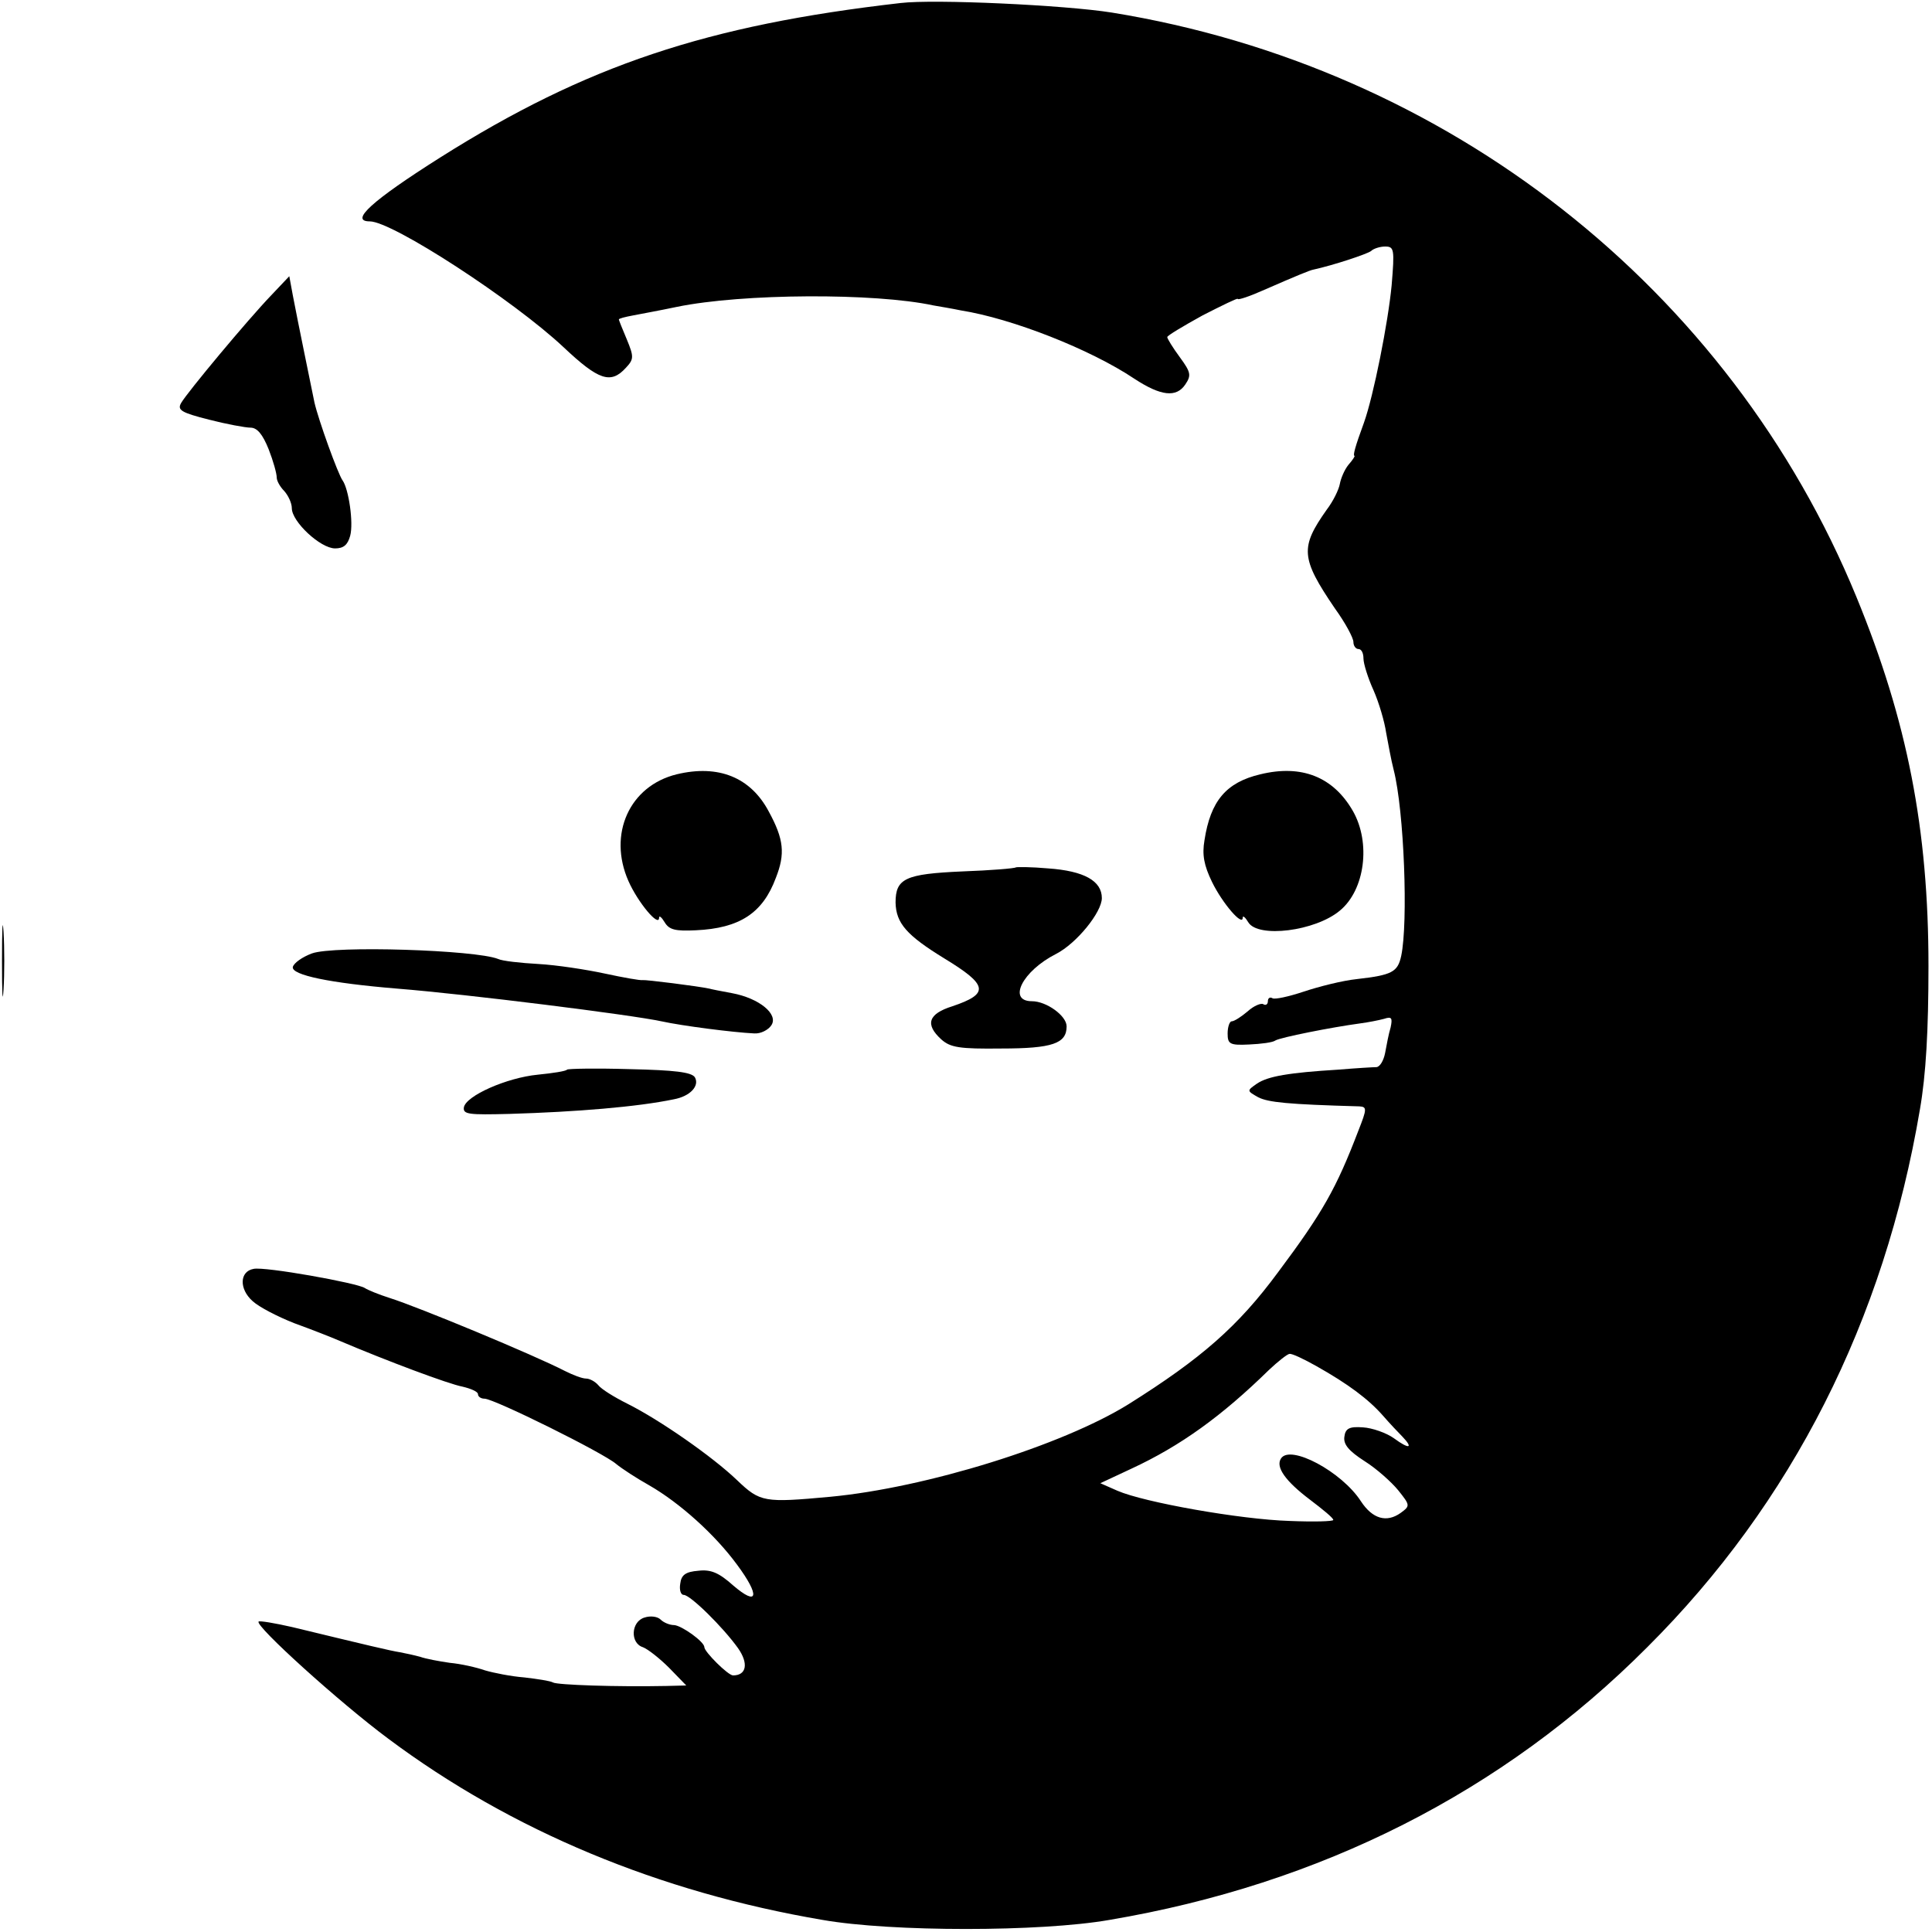
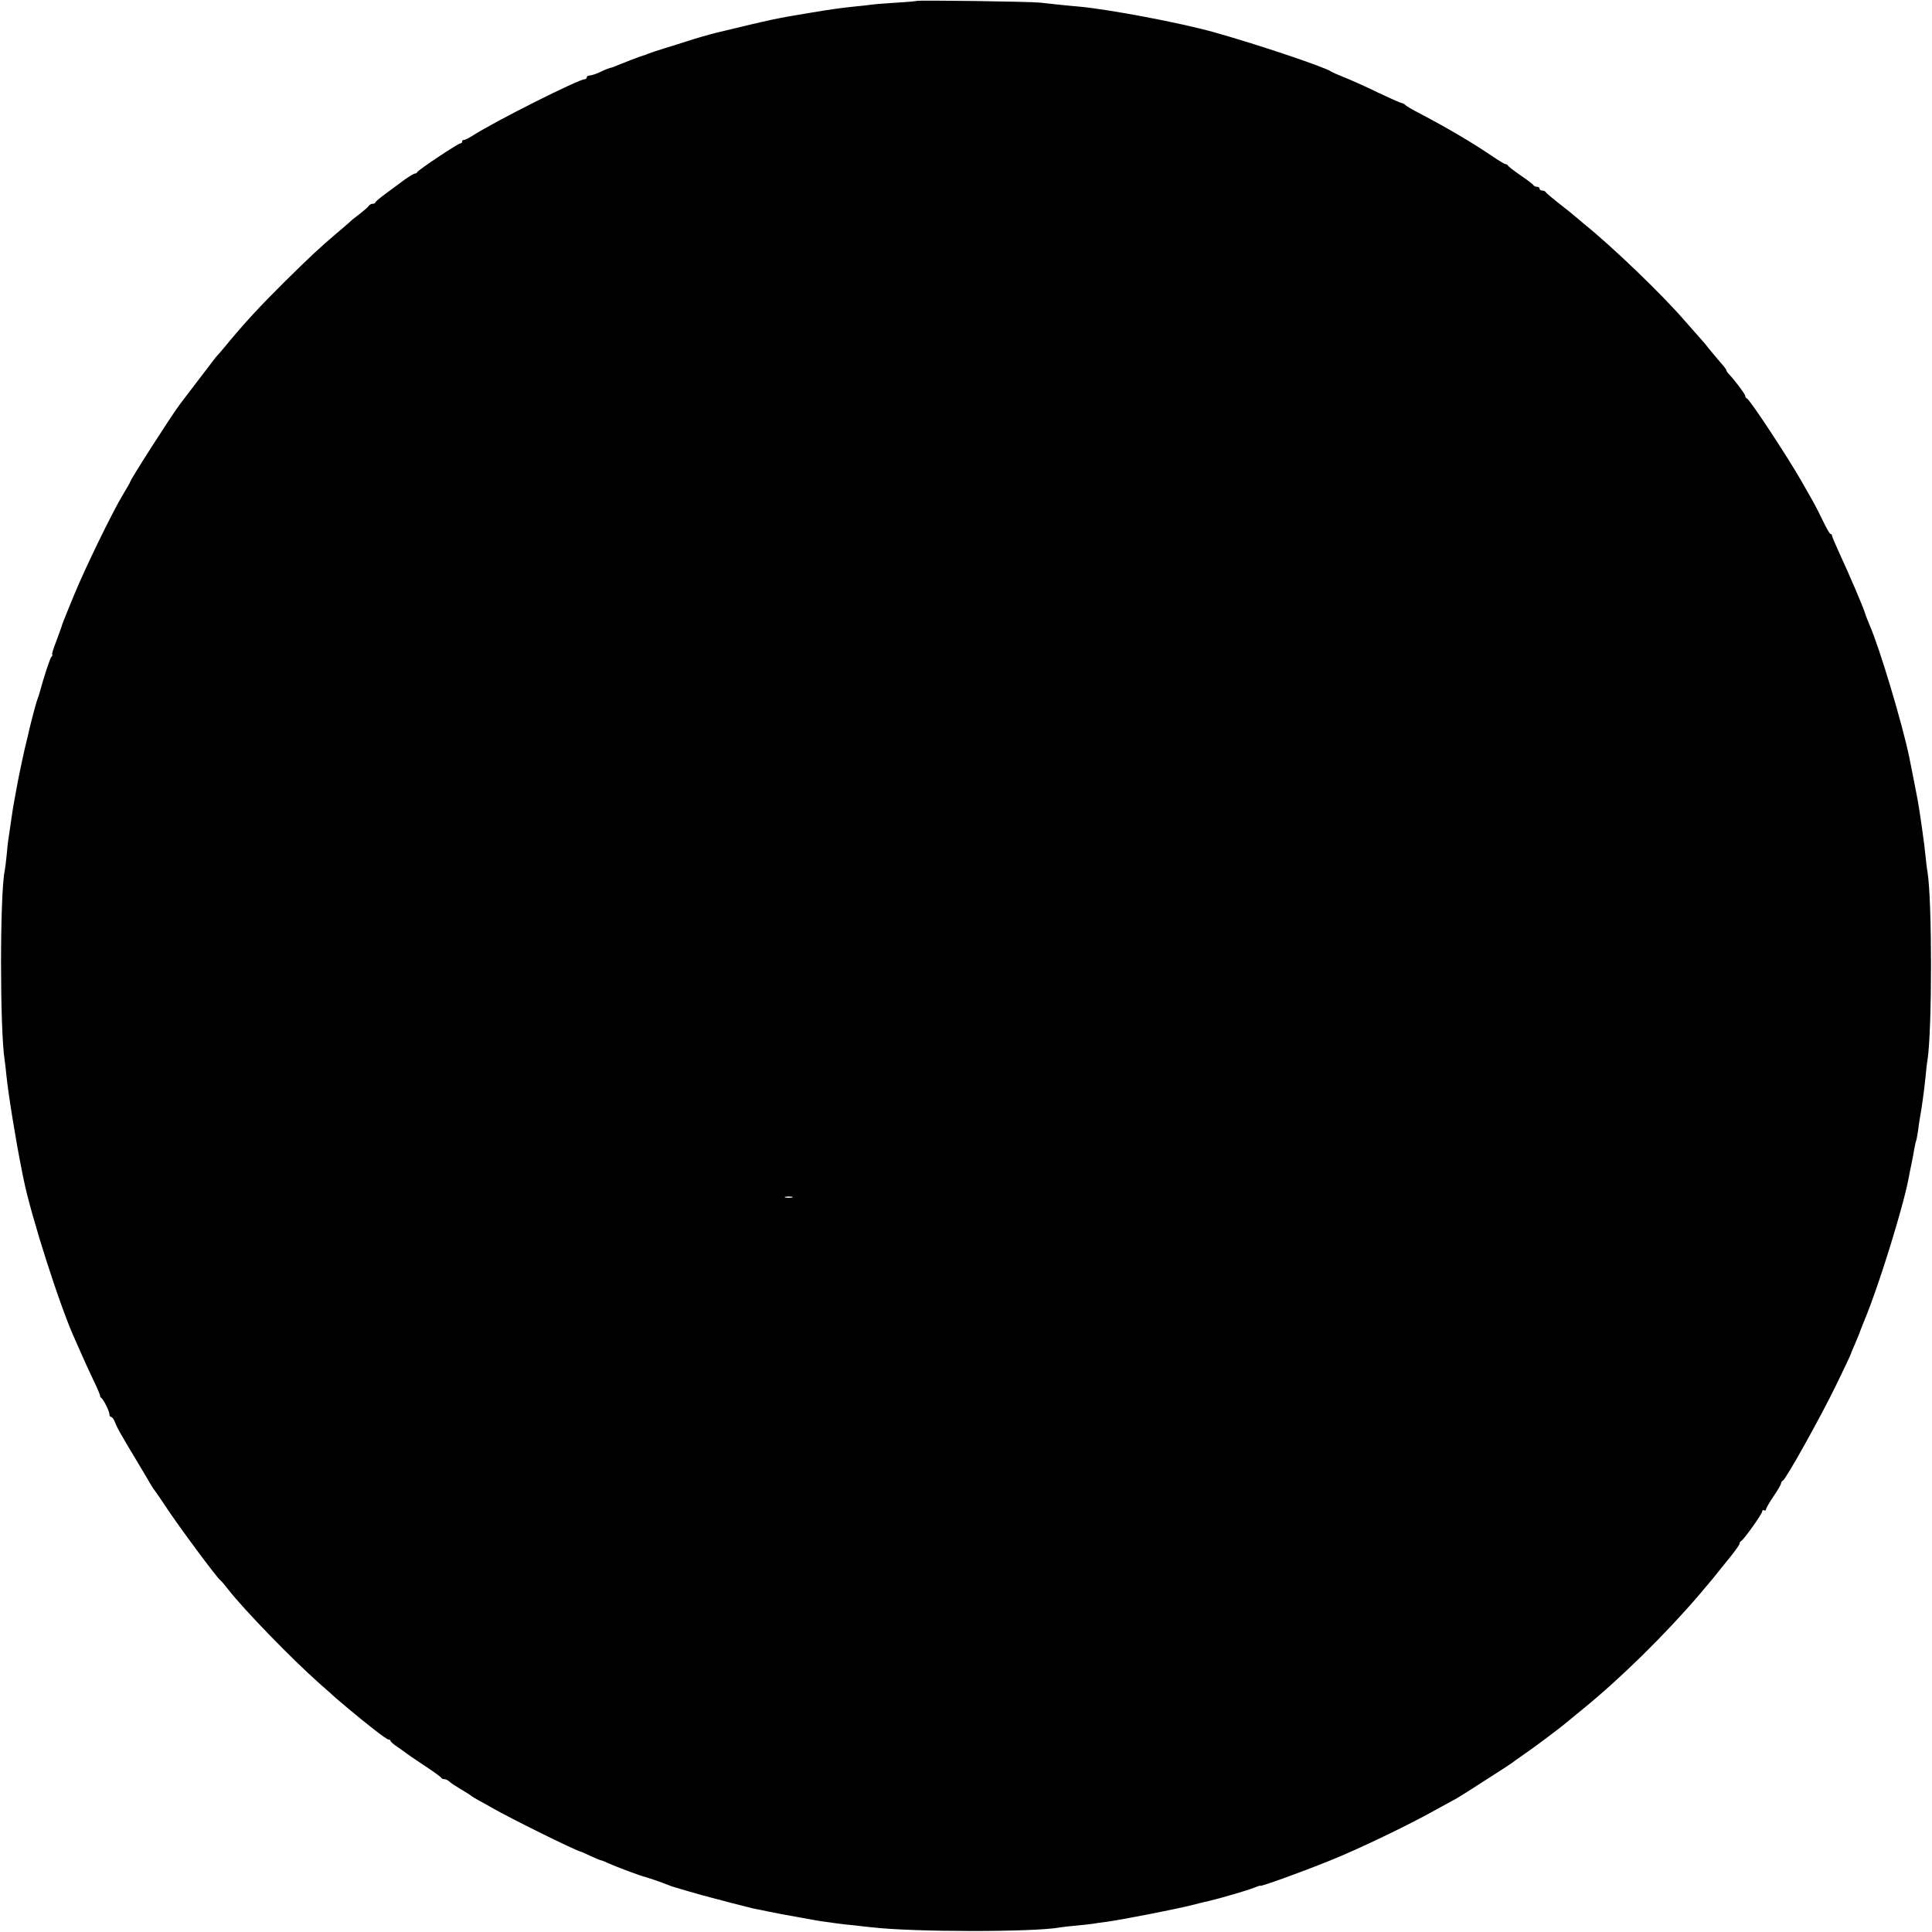
- <svg xmlns="http://www.w3.org/2000/svg" version="1.0" width="384pt" height="384pt" viewBox="0 0 384 384" preserveAspectRatio="xMidYMid meet">
-   <g transform="translate(0,384) scale(0.1,-0.1)" fill="#000000" stroke="none">
-     <path d="M1790 3834 c-385 -44 -625 -124 -915 -307 -136 -86 -181 -127 -140 -127 45 0 286 -157 385 -250 70 -66 94 -74 124 -41 16 17 16 22 2 56 -9 21 -16 39 -16 40 0 2 12 5 28 8 15 3 54 10 87 17 131 27 394 28 510 3 11 -2 36 -6 55 -10 101 -16 257 -77 345 -136 52 -34 83 -38 101 -11 12 18 11 24 -11 54 -14 19 -25 37 -25 40 0 3 32 22 70 43 39 20 70 35 70 33 0 -3 24 5 53 18 64 28 91 39 97 40 41 9 107 31 115 37 5 5 18 9 28 9 18 0 19 -5 13 -77 -7 -74 -36 -220 -55 -273 -18 -49 -22 -65 -19 -66 2 0 -4 -9 -12 -18 -8 -10 -15 -27 -17 -38 -2 -11 -13 -34 -26 -51 -53 -75 -52 -96 16 -196 21 -29 37 -59 37 -67 0 -8 5 -14 10 -14 6 0 10 -8 10 -19 0 -10 9 -39 20 -63 11 -25 22 -63 25 -84 4 -21 10 -55 15 -74 21 -82 29 -304 15 -370 -7 -32 -18 -38 -88 -46 -29 -3 -76 -15 -106 -25 -30 -10 -58 -16 -62 -13 -5 3 -9 0 -9 -6 0 -6 -4 -9 -9 -6 -4 3 -19 -3 -31 -14 -13 -11 -27 -20 -32 -20 -4 0 -8 -11 -8 -24 0 -21 4 -24 43 -22 23 1 47 4 52 8 10 6 110 26 169 34 15 2 36 6 47 9 15 5 17 2 13 -17 -4 -13 -8 -35 -11 -51 -3 -15 -10 -27 -17 -28 -6 0 -40 -2 -76 -5 -98 -6 -140 -13 -162 -28 -20 -14 -20 -14 3 -27 20 -10 58 -14 201 -18 15 -1 15 -5 -2 -48 -44 -115 -71 -163 -160 -282 -79 -107 -152 -171 -297 -262 -132 -82 -402 -166 -593 -184 -131 -12 -139 -11 -185 33 -49 47 -154 120 -218 152 -26 13 -52 29 -58 37 -6 7 -17 13 -24 13 -8 0 -26 7 -42 15 -62 32 -291 127 -348 145 -22 7 -44 16 -50 20 -15 10 -199 43 -221 38 -28 -5 -29 -40 -2 -64 13 -12 50 -31 83 -44 33 -12 74 -28 90 -35 94 -40 217 -86 244 -91 17 -4 31 -10 31 -15 0 -5 6 -9 13 -9 19 0 237 -108 262 -130 11 -9 40 -28 65 -42 61 -35 131 -98 175 -158 46 -62 42 -84 -8 -41 -28 25 -44 32 -69 29 -25 -2 -34 -8 -36 -26 -2 -12 1 -22 7 -22 13 0 78 -64 108 -106 21 -30 17 -54 -10 -54 -10 0 -57 47 -57 56 0 11 -45 43 -60 44 -9 0 -21 5 -27 11 -6 6 -20 8 -32 4 -27 -8 -29 -51 -3 -59 10 -4 33 -22 52 -41 l34 -35 -40 -1 c-98 -2 -217 2 -225 7 -5 3 -31 7 -57 10 -26 2 -61 9 -78 14 -17 6 -48 13 -70 15 -21 3 -48 8 -59 12 -11 3 -29 7 -40 9 -19 3 -61 13 -214 50 -35 8 -65 13 -67 11 -8 -8 161 -161 258 -233 245 -183 539 -305 863 -360 137 -24 433 -24 570 0 420 71 782 254 1069 542 288 287 471 649 542 1069 12 69 17 157 17 285 0 272 -42 487 -143 733 -252 614 -813 1054 -1480 1162 -94 15 -353 27 -420 19z m826 -2709 c64 -36 104 -66 133 -99 13 -15 31 -34 38 -41 23 -24 14 -26 -16 -4 -15 11 -44 21 -62 22 -27 2 -35 -2 -37 -19 -2 -15 9 -28 40 -48 24 -15 54 -42 67 -58 24 -30 24 -31 5 -45 -28 -20 -56 -12 -79 23 -38 59 -141 114 -159 85 -11 -17 9 -45 58 -82 25 -19 46 -36 46 -40 0 -3 -39 -4 -87 -2 -98 3 -289 37 -342 60 l-34 15 62 29 c97 45 179 104 273 196 18 17 37 32 41 32 5 1 28 -10 53 -24z" />
-     <path d="M539 3253 c-47 -49 -167 -193 -179 -214 -8 -14 0 -19 55 -33 35 -9 73 -16 83 -16 13 0 24 -13 36 -43 9 -23 16 -48 16 -56 0 -7 7 -19 15 -27 8 -9 15 -24 15 -34 0 -27 57 -80 86 -80 17 0 25 7 30 25 7 26 -3 93 -15 110 -9 12 -48 120 -56 155 -6 30 -33 160 -43 213 l-7 38 -36 -38z" />
-     <path d="M1345 2301 c-94 -23 -137 -119 -96 -212 19 -43 61 -93 61 -73 0 5 5 1 11 -9 9 -15 21 -18 62 -16 87 4 133 34 159 104 19 48 16 77 -14 132 -36 68 -100 94 -183 74z" />
-     <path d="M2505 2301 c-68 -16 -99 -53 -111 -131 -5 -29 -1 -50 15 -83 21 -43 61 -89 61 -71 0 5 5 1 11 -9 19 -32 133 -18 182 23 50 41 62 135 26 198 -39 68 -102 93 -184 73z" />
-     <path d="M2019 2116 c-2 -2 -50 -6 -106 -8 -114 -5 -133 -14 -133 -62 1 -41 22 -65 97 -111 87 -53 90 -70 16 -95 -48 -15 -55 -36 -22 -66 18 -16 36 -19 119 -18 102 0 130 10 130 44 0 21 -40 50 -69 50 -49 0 -19 60 48 94 41 21 91 83 91 111 0 34 -35 54 -107 59 -33 3 -62 3 -64 2z" />
-     <path d="M4 1930 c0 -63 1 -89 3 -57 2 31 2 83 0 115 -2 31 -3 5 -3 -58z" />
-     <path d="M620 1945 c-19 -7 -36 -19 -38 -27 -3 -16 74 -32 208 -43 138 -11 465 -52 525 -65 41 -9 142 -22 184 -24 13 -1 28 7 34 16 15 22 -24 54 -78 64 -22 4 -42 8 -45 9 -23 5 -127 18 -133 17 -4 -1 -38 5 -75 13 -37 8 -96 17 -132 19 -36 2 -72 6 -80 10 -45 18 -326 27 -370 11z" />
-     <path d="M1127 1714 c-2 -3 -28 -7 -58 -10 -62 -6 -143 -42 -147 -65 -2 -14 10 -15 90 -13 134 4 255 14 327 29 33 6 52 27 42 44 -7 10 -40 14 -129 16 -67 2 -123 1 -125 -1z" />
+ <svg xmlns="http://www.w3.org/2000/svg" version="1.0" width="1024pt" height="1024pt" viewBox="0 0 1024 1024" preserveAspectRatio="xMidYMid meet">
+   <g transform="translate(0,1024) scale(0.1,-0.1)" fill="#000000" stroke="none">
+     <path d="M4858 10235 c-1 -1 -50 -6 -106 -9 -57 -4 -118 -8 -135 -11 -18 -2 -54 -7 -82 -9 -67 -7 -123 -14 -230 -32 -195 -32 -207 -35 -510 -108 -44 -11 -109 -30 -155 -45 -30 -10 -82 -26 -115 -36 -33 -10 -71 -23 -85 -28 -14 -6 -27 -11 -30 -11 -10 -2 -106 -39 -137 -52 -17 -8 -35 -14 -40 -14 -4 -1 -26 -9 -48 -20 -22 -11 -48 -19 -57 -20 -10 0 -18 -4 -18 -10 0 -5 -5 -10 -11 -10 -32 0 -474 -222 -594 -299 -22 -14 -43 -24 -47 -23 -5 1 -8 -2 -8 -8 0 -5 -4 -10 -10 -10 -12 0 -224 -141 -228 -152 -2 -4 -8 -8 -13 -8 -6 0 -30 -15 -54 -32 -24 -18 -69 -51 -99 -73 -30 -22 -55 -43 -56 -47 0 -5 -7 -8 -15 -8 -7 0 -18 -6 -22 -13 -4 -6 -26 -25 -48 -42 -21 -16 -47 -36 -55 -45 -9 -8 -40 -35 -70 -60 -88 -75 -136 -120 -268 -250 -135 -134 -215 -220 -322 -350 -19 -23 -40 -47 -46 -53 -5 -7 -49 -64 -97 -127 -48 -63 -91 -119 -95 -125 -38 -49 -262 -398 -262 -409 0 -2 -17 -33 -38 -67 -55 -90 -202 -393 -257 -527 -25 -61 -51 -124 -57 -140 -6 -15 -12 -31 -13 -37 -2 -5 -14 -40 -28 -77 -15 -38 -24 -68 -20 -68 3 0 1 -6 -5 -12 -8 -10 -39 -104 -66 -203 -2 -5 -6 -17 -9 -25 -5 -13 -31 -110 -43 -162 -2 -10 -6 -26 -8 -35 -18 -69 -51 -226 -62 -292 -3 -18 -8 -43 -10 -55 -4 -18 -15 -94 -29 -191 -3 -16 -7 -57 -10 -90 -3 -33 -8 -69 -10 -80 -26 -124 -26 -847 0 -1006 2 -13 6 -49 9 -79 10 -99 49 -341 81 -500 3 -14 7 -34 9 -45 40 -201 198 -693 276 -860 5 -11 20 -46 34 -77 14 -32 42 -93 62 -135 21 -43 36 -80 35 -82 -2 -2 1 -7 6 -10 12 -9 43 -71 43 -87 0 -8 4 -14 9 -14 5 0 14 -12 20 -27 11 -30 31 -65 123 -218 33 -55 65 -109 71 -120 7 -11 14 -22 17 -25 3 -3 32 -45 65 -95 64 -97 262 -364 282 -380 7 -5 26 -28 43 -50 86 -110 334 -365 480 -495 47 -41 87 -77 90 -80 7 -7 121 -102 140 -117 8 -6 41 -32 72 -57 32 -25 62 -46 68 -46 5 0 10 -3 10 -7 0 -5 17 -19 38 -33 20 -14 39 -27 42 -30 3 -3 46 -33 95 -65 50 -33 92 -63 93 -67 2 -5 10 -8 17 -8 8 0 20 -6 27 -13 7 -7 36 -26 63 -42 28 -16 52 -32 55 -35 3 -3 21 -13 40 -24 19 -10 51 -28 70 -39 90 -52 437 -224 470 -232 3 0 26 -11 52 -23 26 -12 50 -22 53 -22 4 0 21 -7 38 -15 45 -20 166 -66 202 -75 17 -5 54 -17 83 -28 29 -11 54 -21 55 -21 1 0 9 -2 17 -5 13 -4 115 -34 145 -42 73 -20 255 -67 270 -70 11 -2 43 -8 70 -14 50 -10 78 -16 125 -24 120 -22 159 -29 185 -32 17 -2 46 -6 65 -9 19 -3 60 -7 90 -10 30 -4 71 -8 90 -10 221 -26 860 -26 997 -1 10 2 50 7 88 10 39 4 80 8 90 10 11 2 43 7 70 10 81 11 363 66 450 88 44 11 87 22 95 23 63 15 206 57 235 69 19 8 35 13 35 11 0 -6 209 69 365 132 149 59 427 193 560 268 44 24 87 48 95 52 8 3 44 25 80 48 36 23 101 65 145 93 44 28 85 55 90 59 6 5 33 24 60 43 48 32 188 137 230 172 11 9 49 41 85 70 201 164 433 392 615 604 62 73 70 82 169 206 25 31 46 61 46 66 0 6 4 12 8 14 13 5 112 144 112 157 0 7 5 9 10 6 6 -3 10 -1 10 5 0 5 18 37 40 69 22 32 40 63 40 69 0 6 4 12 9 14 16 6 202 340 282 505 44 90 79 165 79 167 0 3 10 26 22 53 11 26 22 53 24 58 1 6 15 39 29 75 74 177 204 599 231 745 2 11 8 43 14 70 6 28 13 66 16 85 3 19 8 38 9 41 2 3 7 28 11 55 3 27 8 58 10 69 9 49 22 140 30 220 3 33 7 71 10 85 25 160 25 851 0 1000 -3 14 -7 50 -10 80 -6 65 -31 240 -42 300 -10 51 -34 177 -44 224 -36 176 -158 583 -210 701 -9 22 -21 51 -25 65 -10 34 -84 206 -134 314 -22 48 -41 92 -41 97 0 5 -3 9 -8 9 -4 0 -20 28 -37 63 -16 34 -44 89 -63 122 -19 33 -43 76 -54 95 -75 131 -273 432 -289 438 -5 2 -9 8 -9 14 0 9 -55 82 -87 116 -7 7 -13 16 -13 20 0 4 -15 23 -33 43 -17 20 -45 53 -61 73 -16 21 -41 50 -55 65 -14 16 -48 54 -76 86 -115 133 -374 383 -529 508 -21 18 -43 37 -50 42 -6 6 -42 35 -81 65 -38 30 -71 58 -73 62 -2 5 -10 8 -18 8 -8 0 -14 5 -14 10 0 6 -6 10 -14 10 -8 0 -16 4 -18 8 -1 4 -32 28 -68 52 -36 25 -66 48 -68 53 -2 4 -8 7 -12 7 -5 0 -37 19 -72 43 -103 70 -237 149 -378 223 -41 21 -78 43 -81 47 -3 5 -12 9 -20 11 -8 1 -66 27 -129 57 -63 31 -142 66 -175 79 -33 13 -64 27 -70 31 -32 23 -391 144 -620 208 -178 50 -554 121 -715 136 -19 1 -62 6 -96 9 -33 4 -83 9 -110 12 -56 6 -650 14 -656 9z m-660 -6342 c-10 -2 -26 -2 -35 0 -10 3 -2 5 17 5 19 0 27 -2 18 -5z" />
  </g>
</svg>
